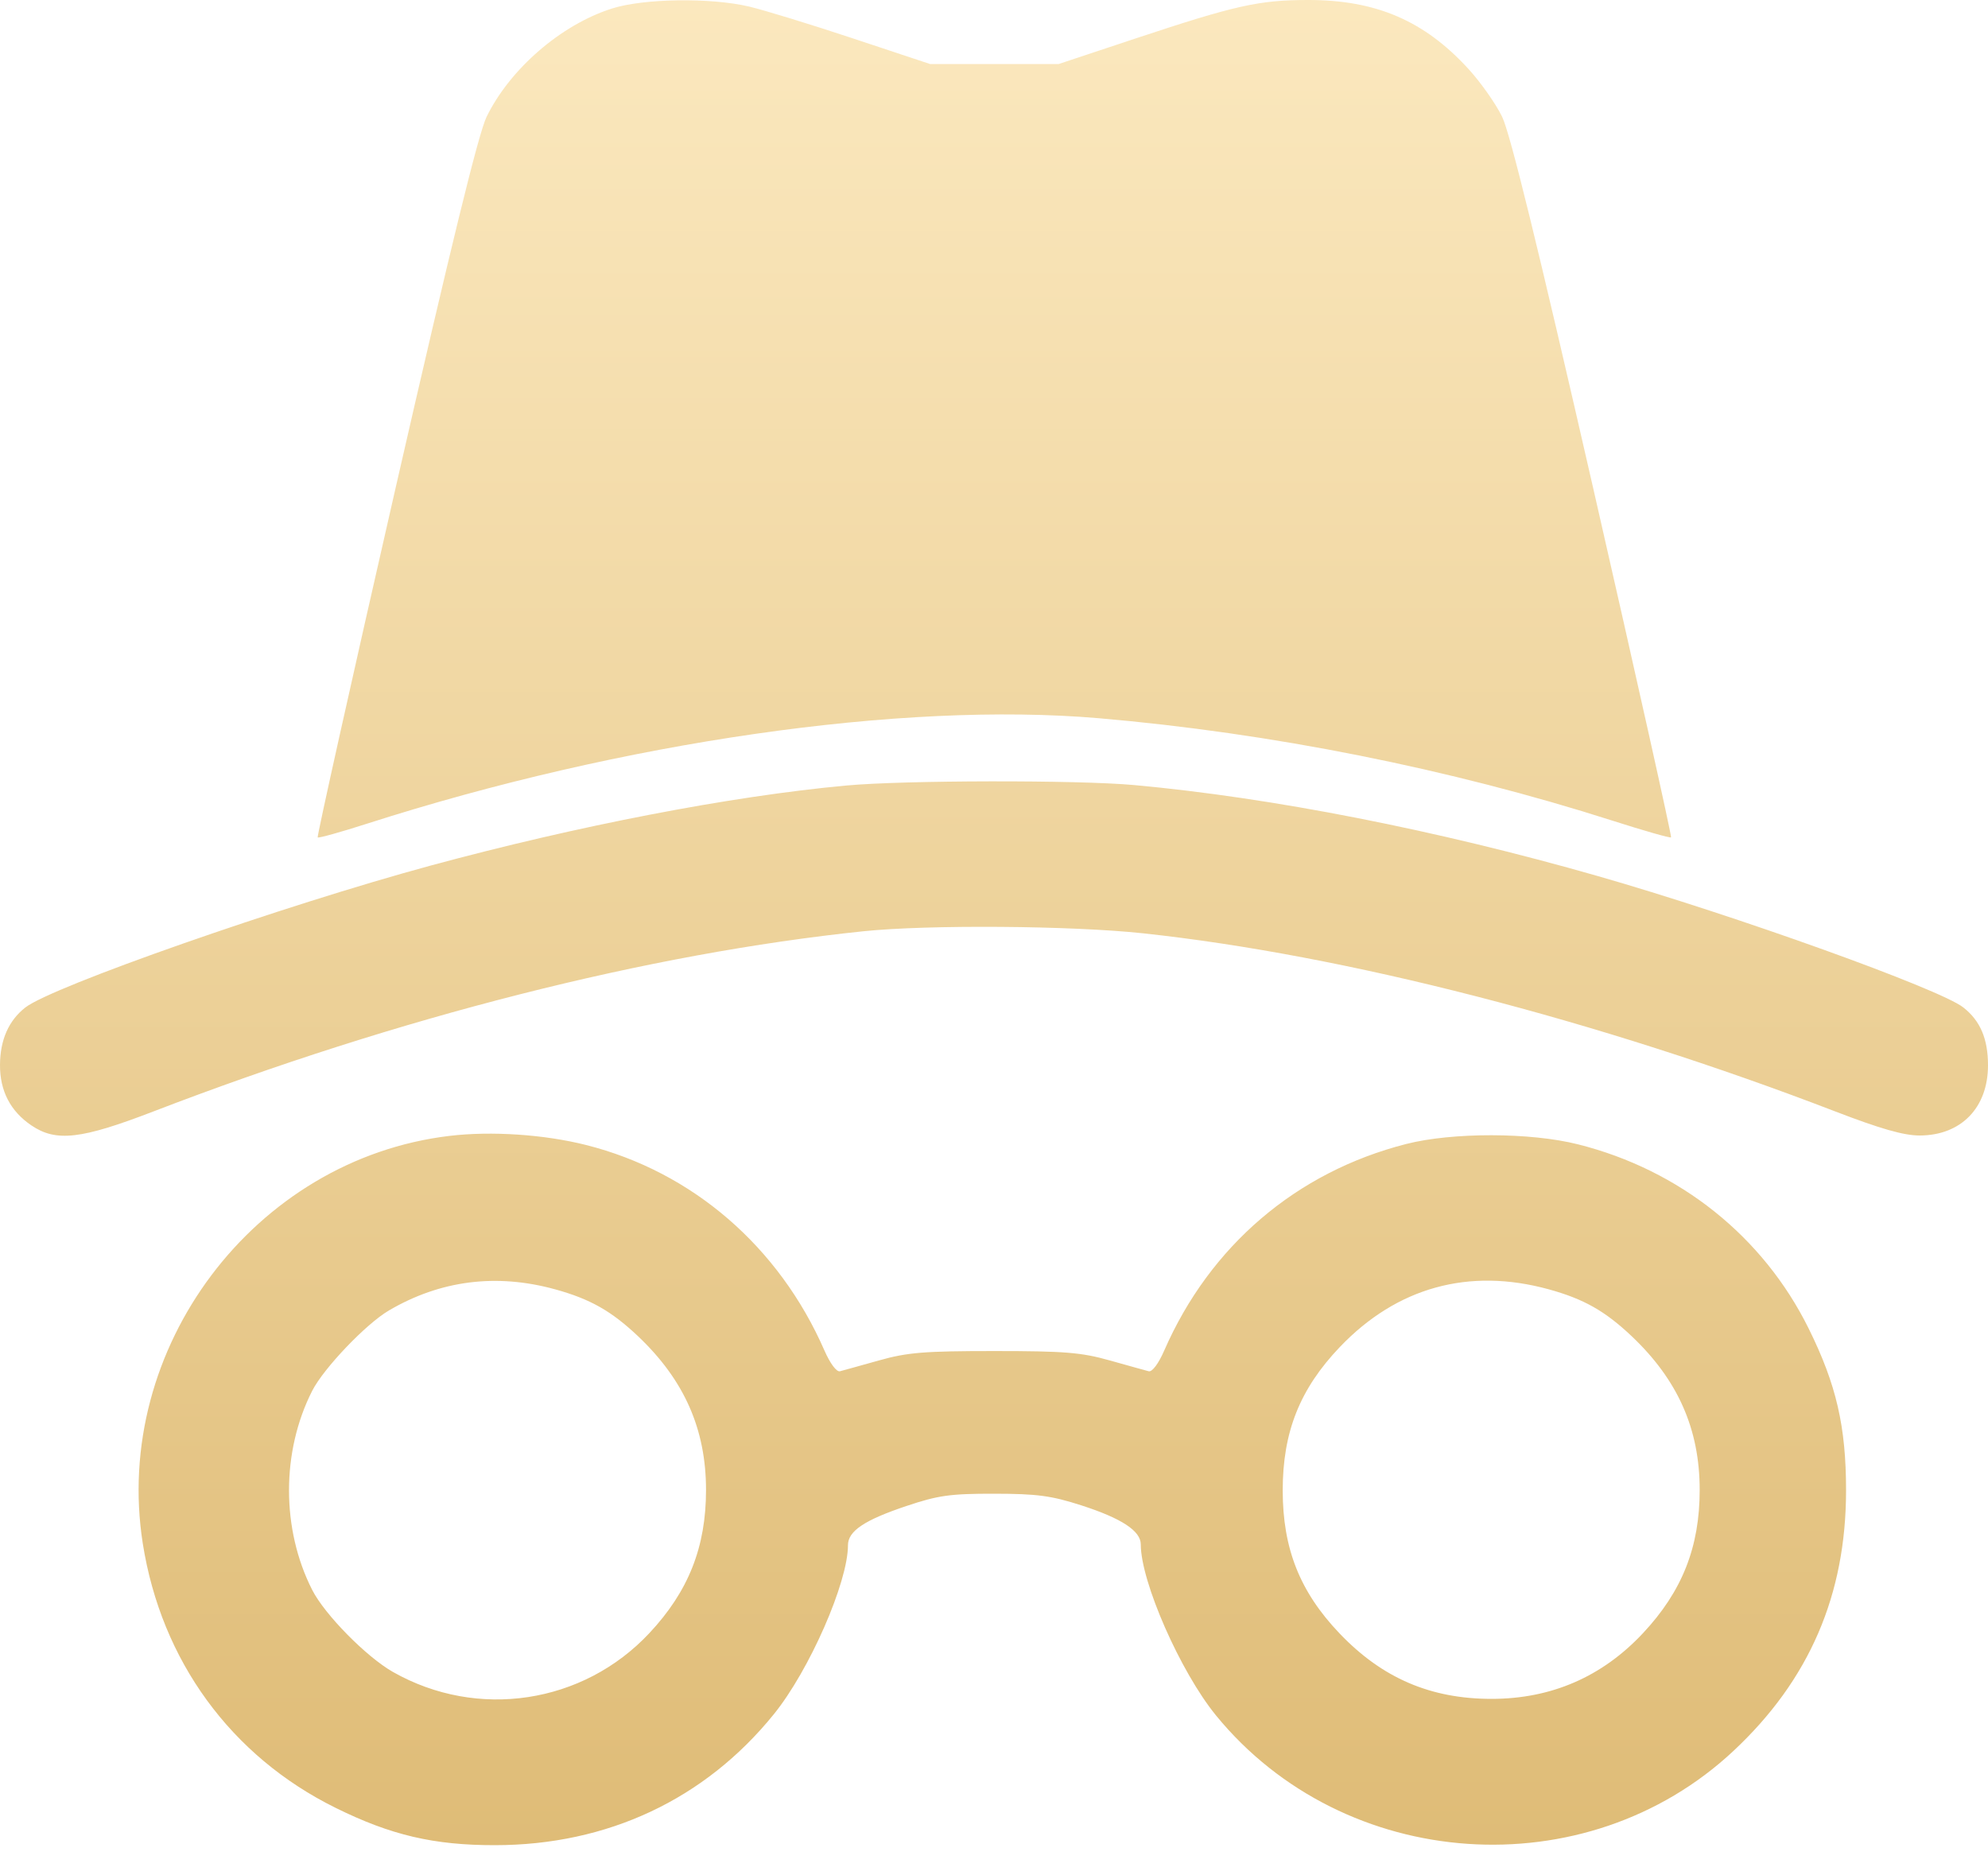
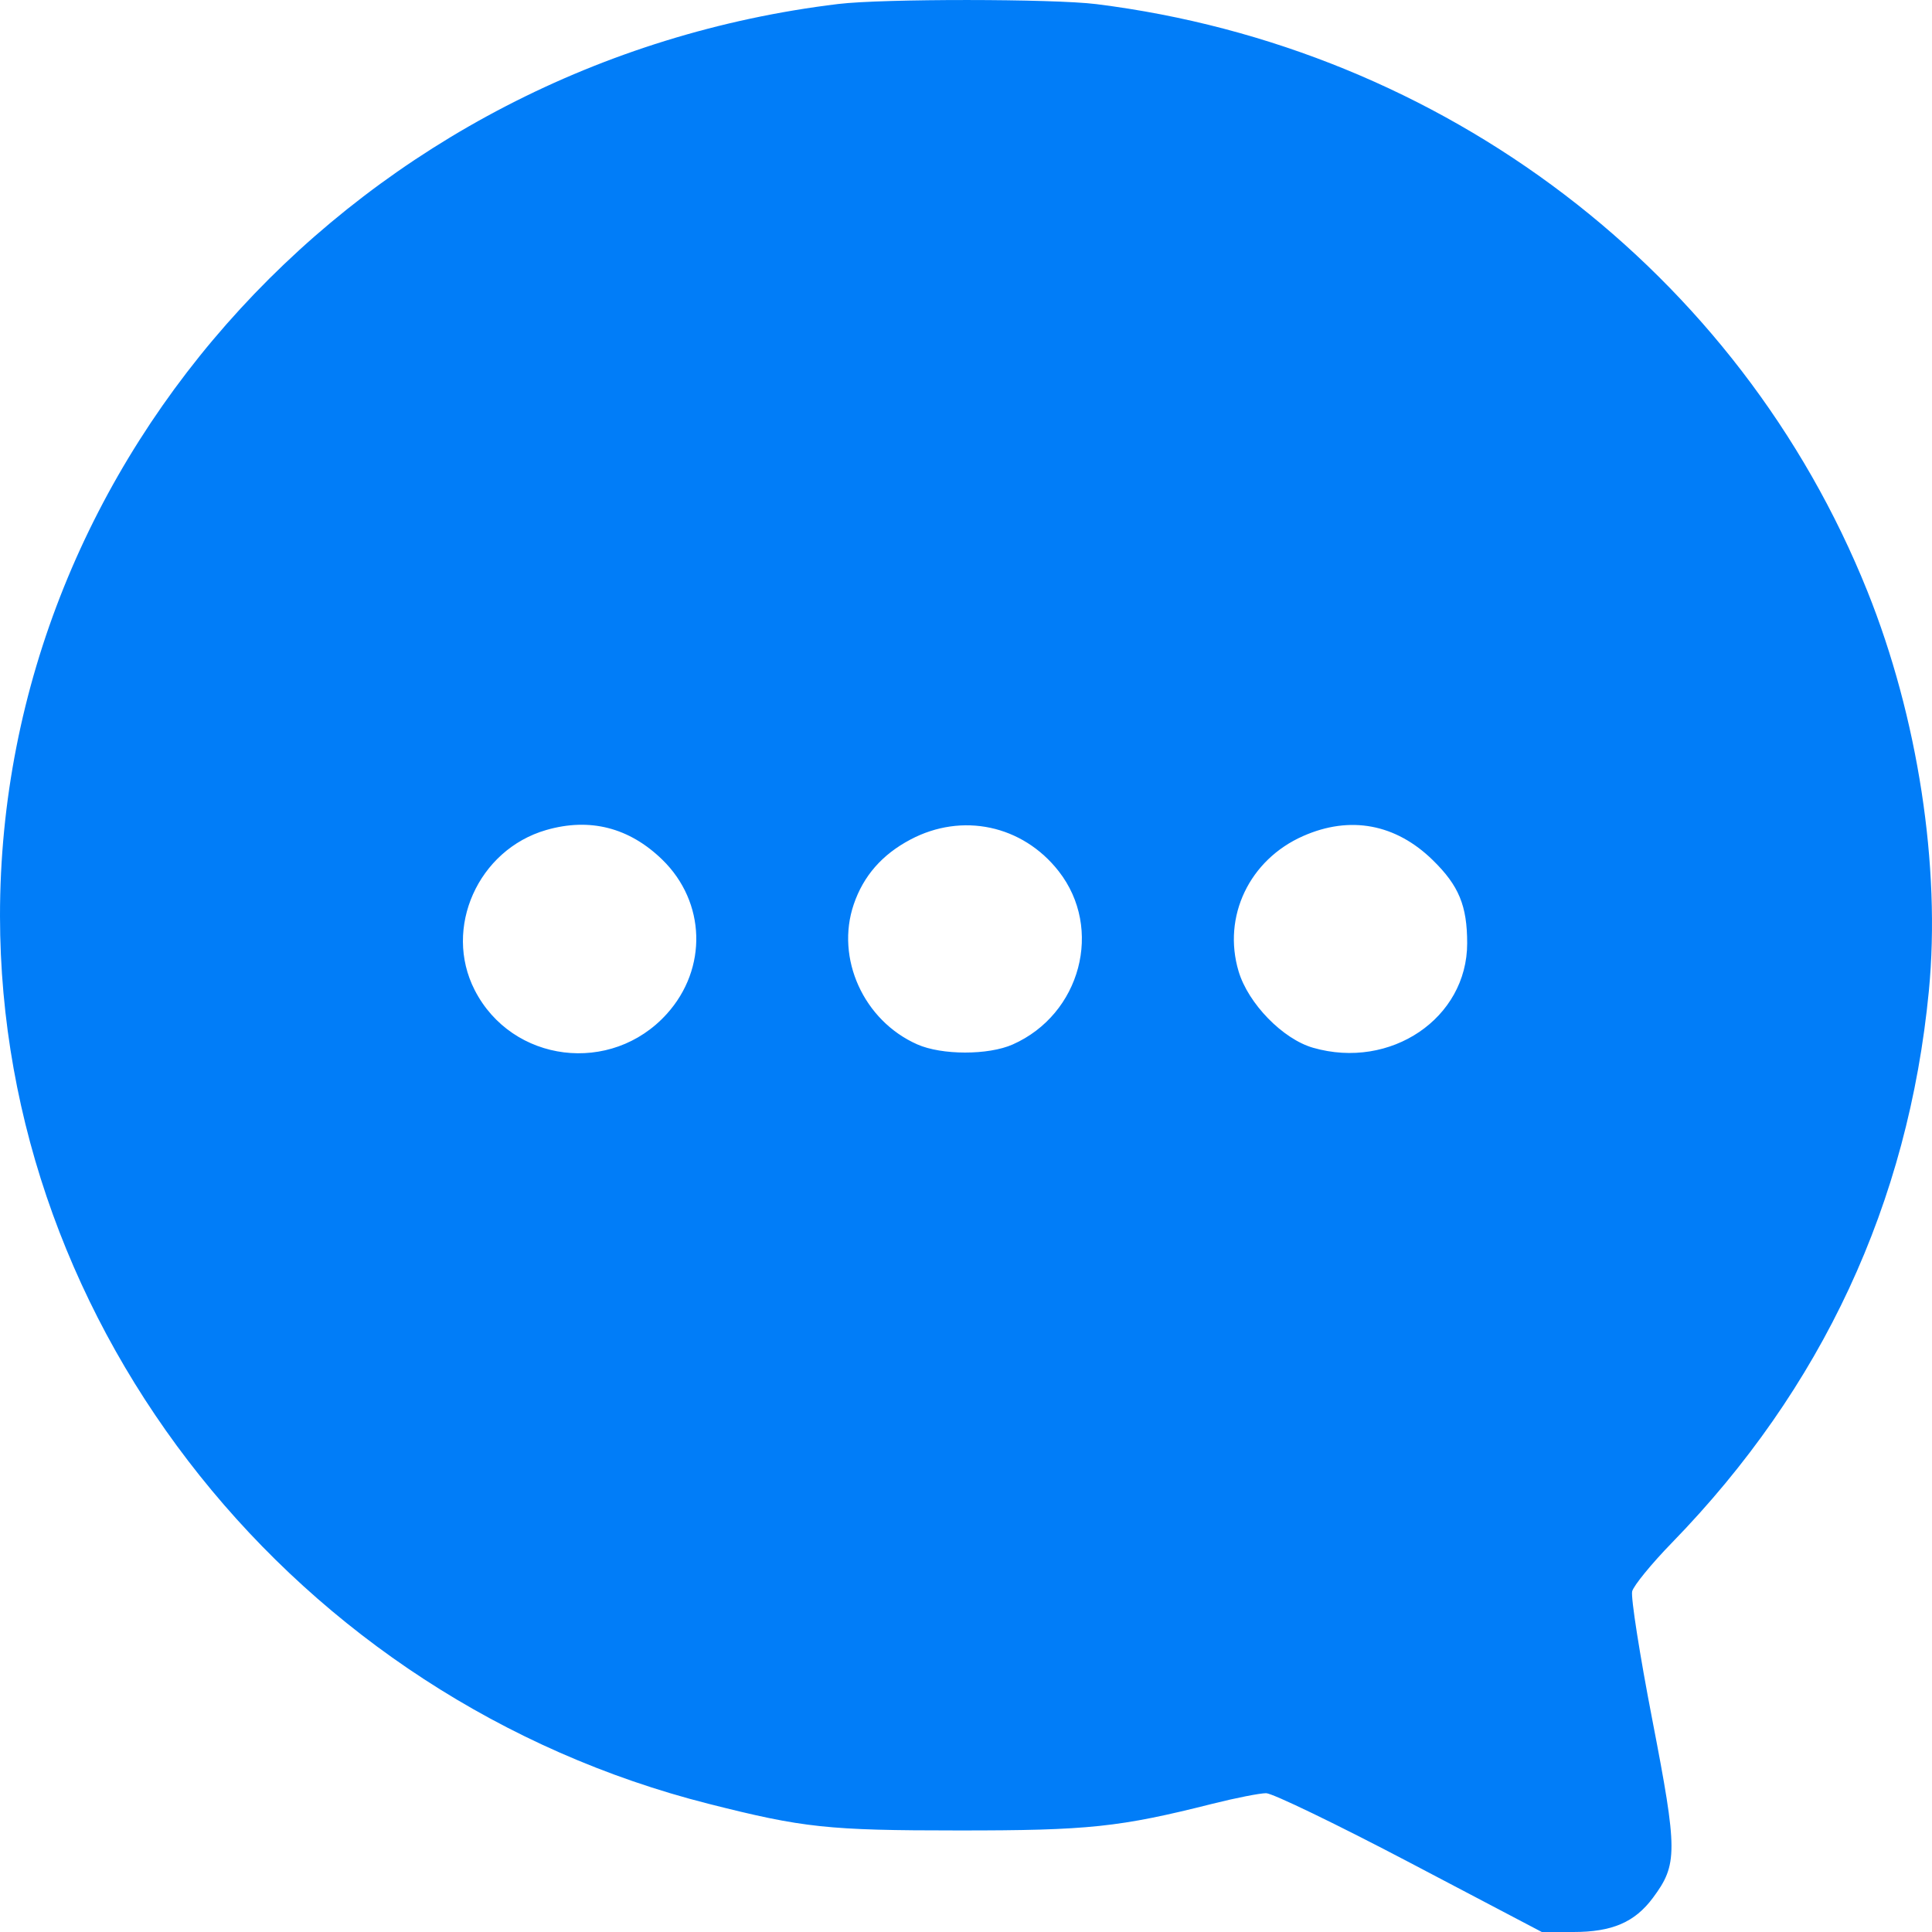
- <svg xmlns="http://www.w3.org/2000/svg" width="35" height="33" viewBox="0 0 35 33" fill="none">
-   <path fill-rule="evenodd" clip-rule="evenodd" d="M10.771 0.151C9.877 0.436 8.98 1.212 8.567 2.056C8.425 2.346 7.938 4.334 6.964 8.594C6.194 11.961 5.578 14.728 5.593 14.744C5.609 14.759 6.002 14.65 6.468 14.5C10.962 13.059 15.887 12.349 19.341 12.645C22.378 12.906 25.527 13.534 28.389 14.449C28.941 14.626 29.405 14.758 29.42 14.743C29.435 14.728 28.818 11.961 28.049 8.594C27.075 4.334 26.587 2.346 26.446 2.056C26.334 1.826 26.068 1.449 25.856 1.217C25.077 0.364 24.225 -0.002 23.025 7.76705e-06C22.163 0.001 21.749 0.094 19.99 0.678L18.639 1.127H17.506H16.374L15.022 0.678C14.279 0.431 13.453 0.178 13.187 0.115C12.506 -0.045 11.33 -0.028 10.771 0.151ZM14.89 13.831C12.861 14.019 10.177 14.537 7.588 15.238C4.995 15.941 0.914 17.37 0.445 17.739C0.153 17.968 0.003 18.307 4.87949e-05 18.747C-0.003 19.206 0.183 19.565 0.555 19.816C0.989 20.109 1.43 20.058 2.7 19.569C7.019 17.906 11.427 16.788 15.202 16.396C16.341 16.278 18.862 16.297 20.122 16.432C23.678 16.814 28.134 17.96 32.312 19.569C33.108 19.875 33.517 19.992 33.796 19.992C34.525 19.991 34.999 19.505 35 18.758C35 18.291 34.865 17.972 34.565 17.737C34.152 17.412 30.544 16.115 28.129 15.424C25.3 14.614 22.39 14.043 19.966 13.822C18.964 13.731 15.907 13.736 14.89 13.831ZM7.913 19.999C4.477 20.409 1.972 23.74 2.514 27.177C2.84 29.239 4.066 30.92 5.909 31.83C6.882 32.311 7.639 32.488 8.713 32.487C10.695 32.486 12.411 31.681 13.624 30.181C14.25 29.408 14.929 27.86 14.929 27.206C14.929 26.957 15.218 26.763 15.959 26.515C16.52 26.327 16.729 26.298 17.506 26.299C18.259 26.3 18.507 26.333 19.038 26.504C19.747 26.733 20.084 26.954 20.084 27.191C20.084 27.849 20.781 29.434 21.408 30.202C23.668 32.967 27.92 33.259 30.519 30.827C31.854 29.579 32.501 28.08 32.501 26.24C32.501 25.115 32.33 24.375 31.842 23.389C31.04 21.769 29.573 20.598 27.783 20.148C26.945 19.936 25.568 19.934 24.755 20.142C22.823 20.636 21.303 21.934 20.497 23.778C20.397 24.008 20.284 24.159 20.224 24.143C20.168 24.129 19.859 24.042 19.537 23.952C19.037 23.811 18.739 23.787 17.506 23.787C16.273 23.787 15.976 23.811 15.476 23.952C15.153 24.042 14.844 24.129 14.788 24.143C14.729 24.159 14.616 24.008 14.515 23.778C13.715 21.948 12.19 20.632 10.321 20.16C9.581 19.973 8.651 19.911 7.913 19.999ZM9.772 22.7C10.389 22.87 10.762 23.081 11.231 23.524C12.046 24.296 12.43 25.162 12.43 26.233C12.43 27.238 12.122 28.017 11.432 28.754C10.266 30 8.407 30.282 6.918 29.437C6.45 29.171 5.719 28.429 5.497 27.994C4.952 26.923 4.952 25.557 5.497 24.486C5.701 24.087 6.445 23.308 6.848 23.072C7.754 22.541 8.738 22.416 9.772 22.7ZM27.266 22.7C27.883 22.87 28.256 23.081 28.725 23.524C29.541 24.296 29.924 25.162 29.924 26.233C29.924 27.238 29.616 28.017 28.926 28.754C28.208 29.522 27.312 29.911 26.26 29.911C25.184 29.911 24.333 29.544 23.583 28.758C22.885 28.026 22.583 27.265 22.583 26.24C22.583 25.212 22.885 24.454 23.588 23.717C24.591 22.665 25.861 22.314 27.266 22.7Z" fill="url(#paint0_linear_3_112)" />
-   <defs>
-     <linearGradient id="paint0_linear_3_112" x1="17.5" y1="0" x2="17.5" y2="32.487" gradientUnits="userSpaceOnUse">
-       <stop stop-color="#FBE8BE" />
-       <stop offset="1" stop-color="#DFBC77" />
-     </linearGradient>
-   </defs>
+ <svg xmlns="http://www.w3.org/2000/svg" width="32" height="32" viewBox="0 0 32 32" fill="none">
+   <path fill-rule="evenodd" clip-rule="evenodd" d="M18.157 0.068C23.918 0.788 28.811 4.513 30.93 9.793C31.767 11.879 32.147 14.354 31.948 16.414C31.607 19.931 30.182 22.993 27.694 25.551C27.355 25.899 27.059 26.262 27.034 26.357C27.009 26.453 27.159 27.409 27.367 28.483C27.789 30.665 27.79 30.88 27.376 31.436C27.076 31.839 26.701 32 26.061 32H25.537L23.349 30.85C22.146 30.218 21.076 29.701 20.971 29.701C20.867 29.701 20.469 29.779 20.087 29.875C18.54 30.265 18.03 30.319 15.872 30.318C13.714 30.318 13.305 30.274 11.741 29.878C4.903 28.147 0.004 22.012 2.65425e-06 15.173C-0.004 7.541 5.989 1.02 13.885 0.066C14.619 -0.023 17.44 -0.021 18.157 0.068ZM21.585 13.847C20.694 14.239 20.244 15.181 20.515 16.088C20.674 16.622 21.247 17.21 21.748 17.354C23.033 17.724 24.301 16.865 24.301 15.624C24.301 15.002 24.164 14.67 23.733 14.248C23.119 13.646 22.362 13.504 21.585 13.847ZM15.079 13.906C14.609 14.155 14.302 14.507 14.141 14.978C13.836 15.872 14.304 16.905 15.192 17.298C15.599 17.478 16.368 17.479 16.773 17.3C17.901 16.8 18.278 15.379 17.535 14.43C16.937 13.666 15.935 13.452 15.079 13.906ZM9.046 13.748C7.919 14.074 7.338 15.373 7.862 16.398C8.48 17.606 10.126 17.811 11.044 16.794C11.723 16.042 11.691 14.942 10.97 14.239C10.422 13.706 9.769 13.539 9.046 13.748Z" fill="#017DF8" />
</svg>
